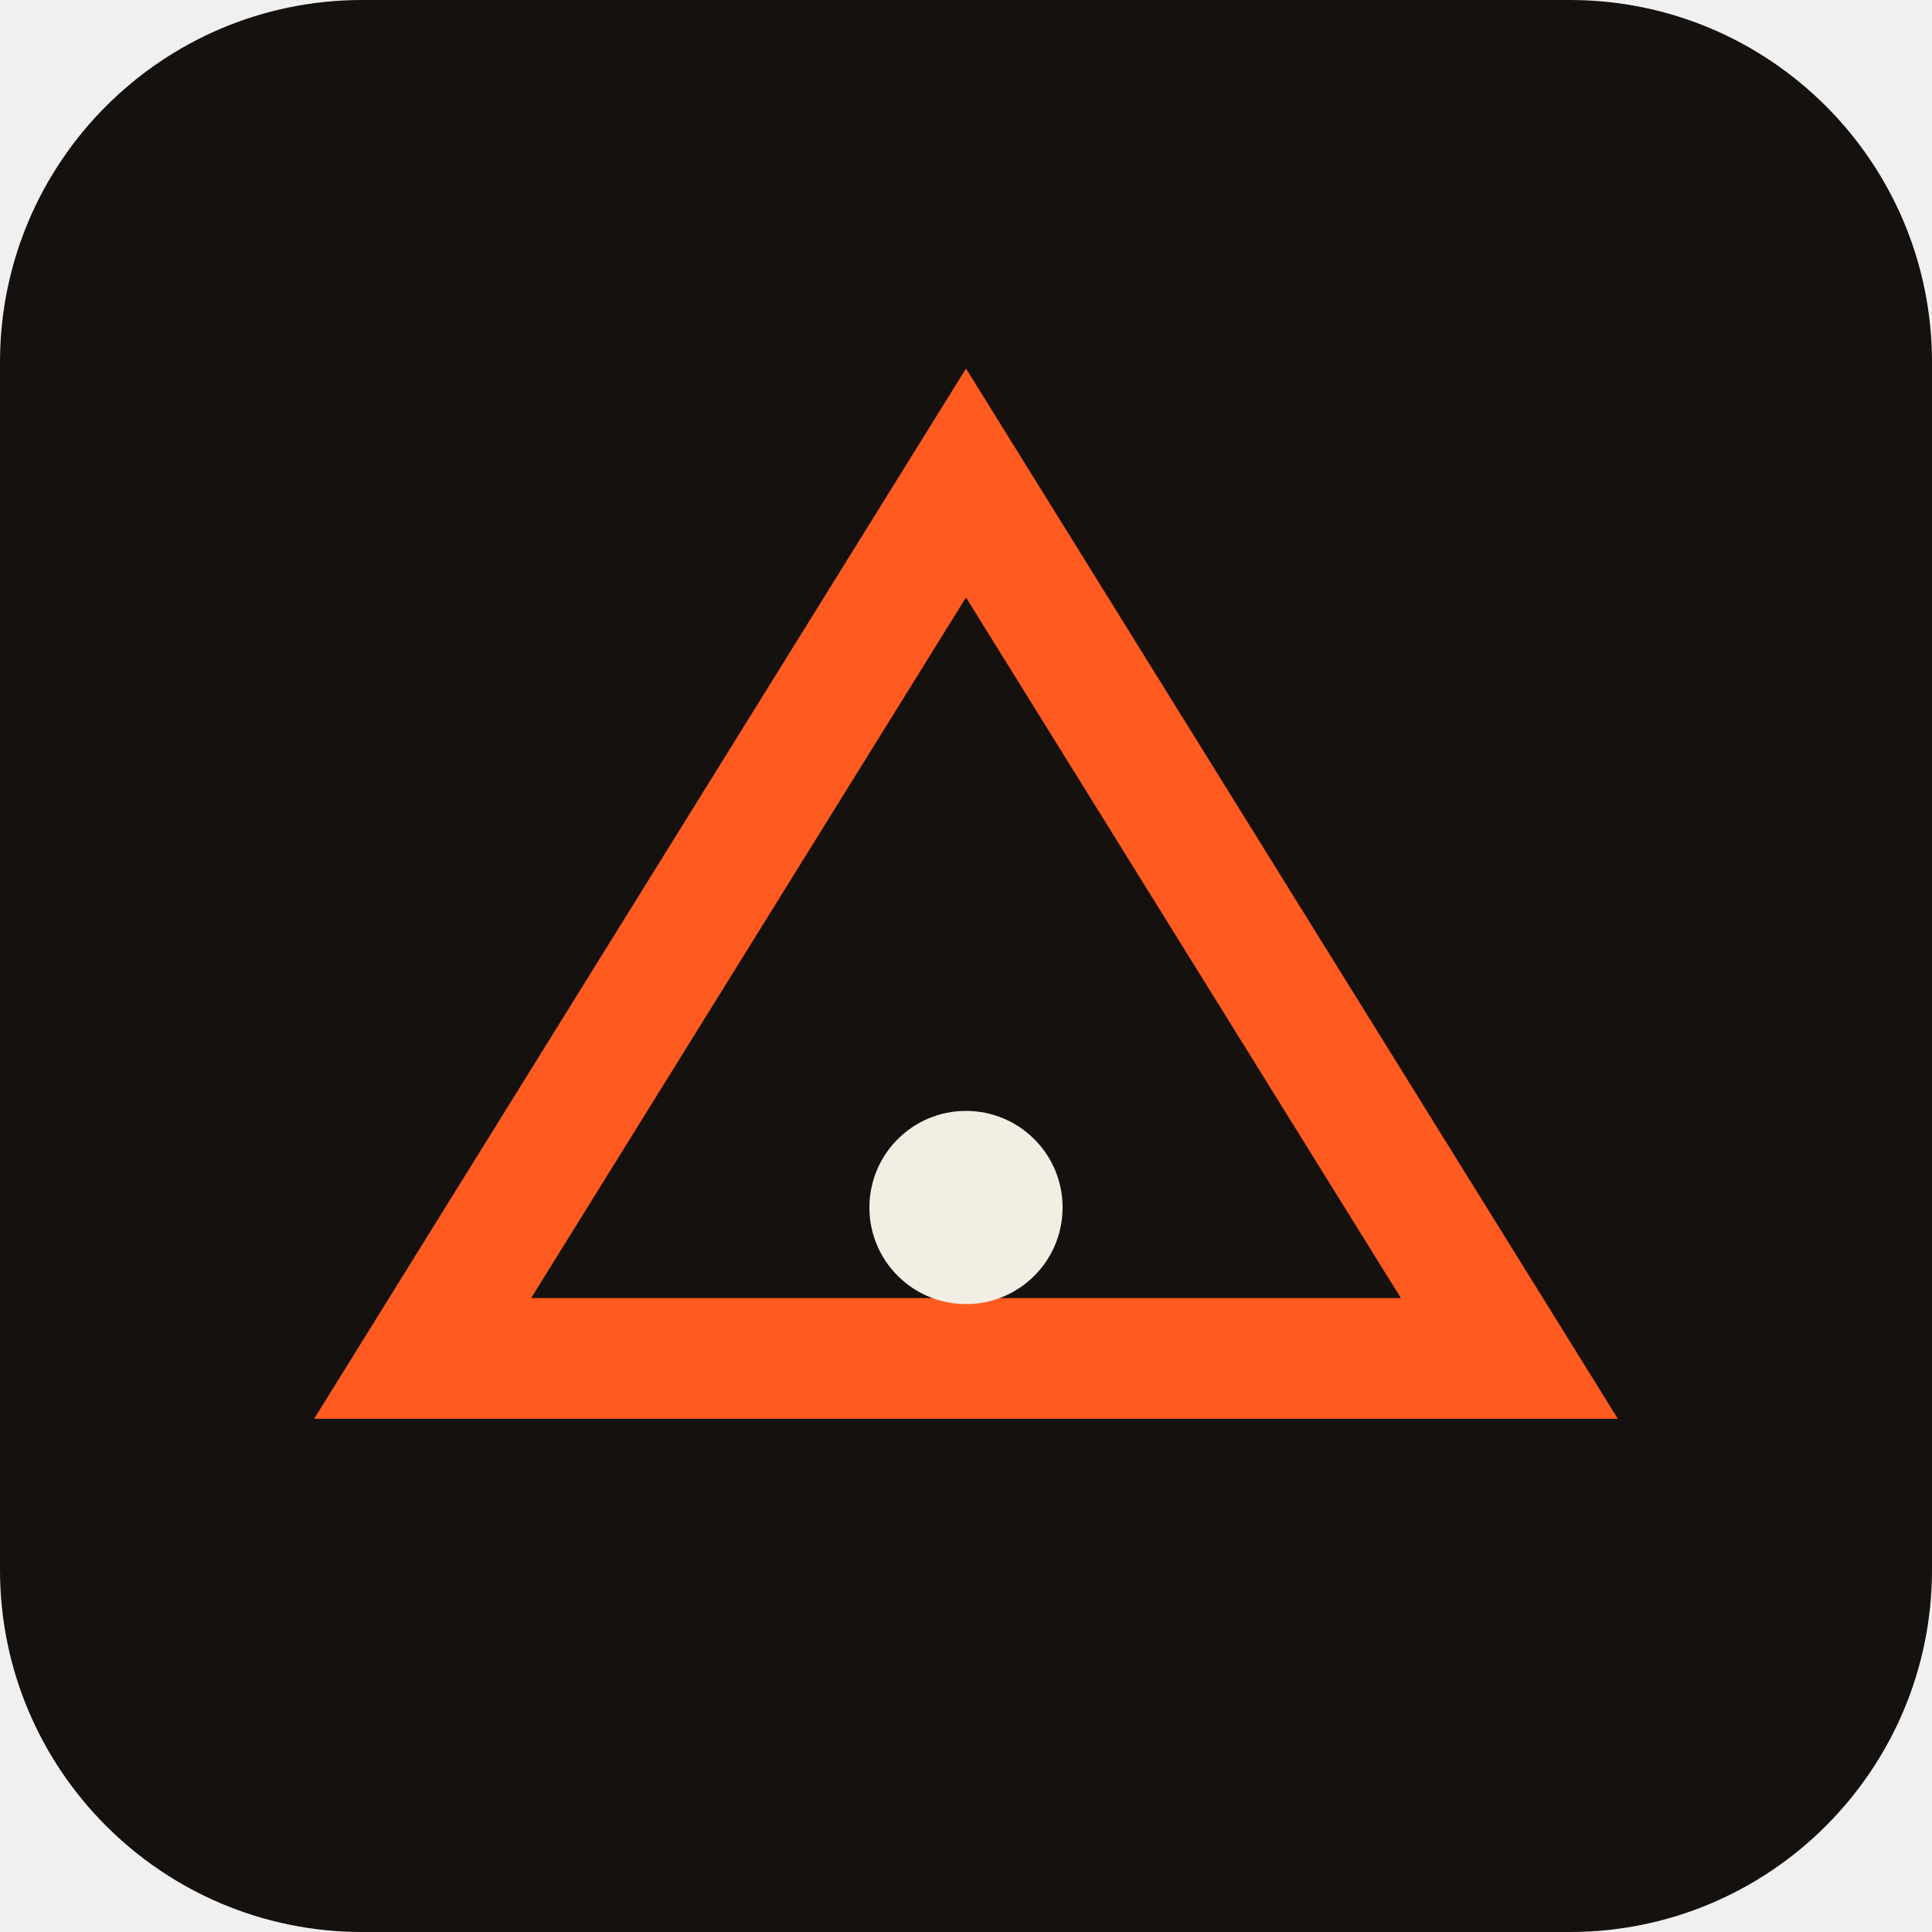
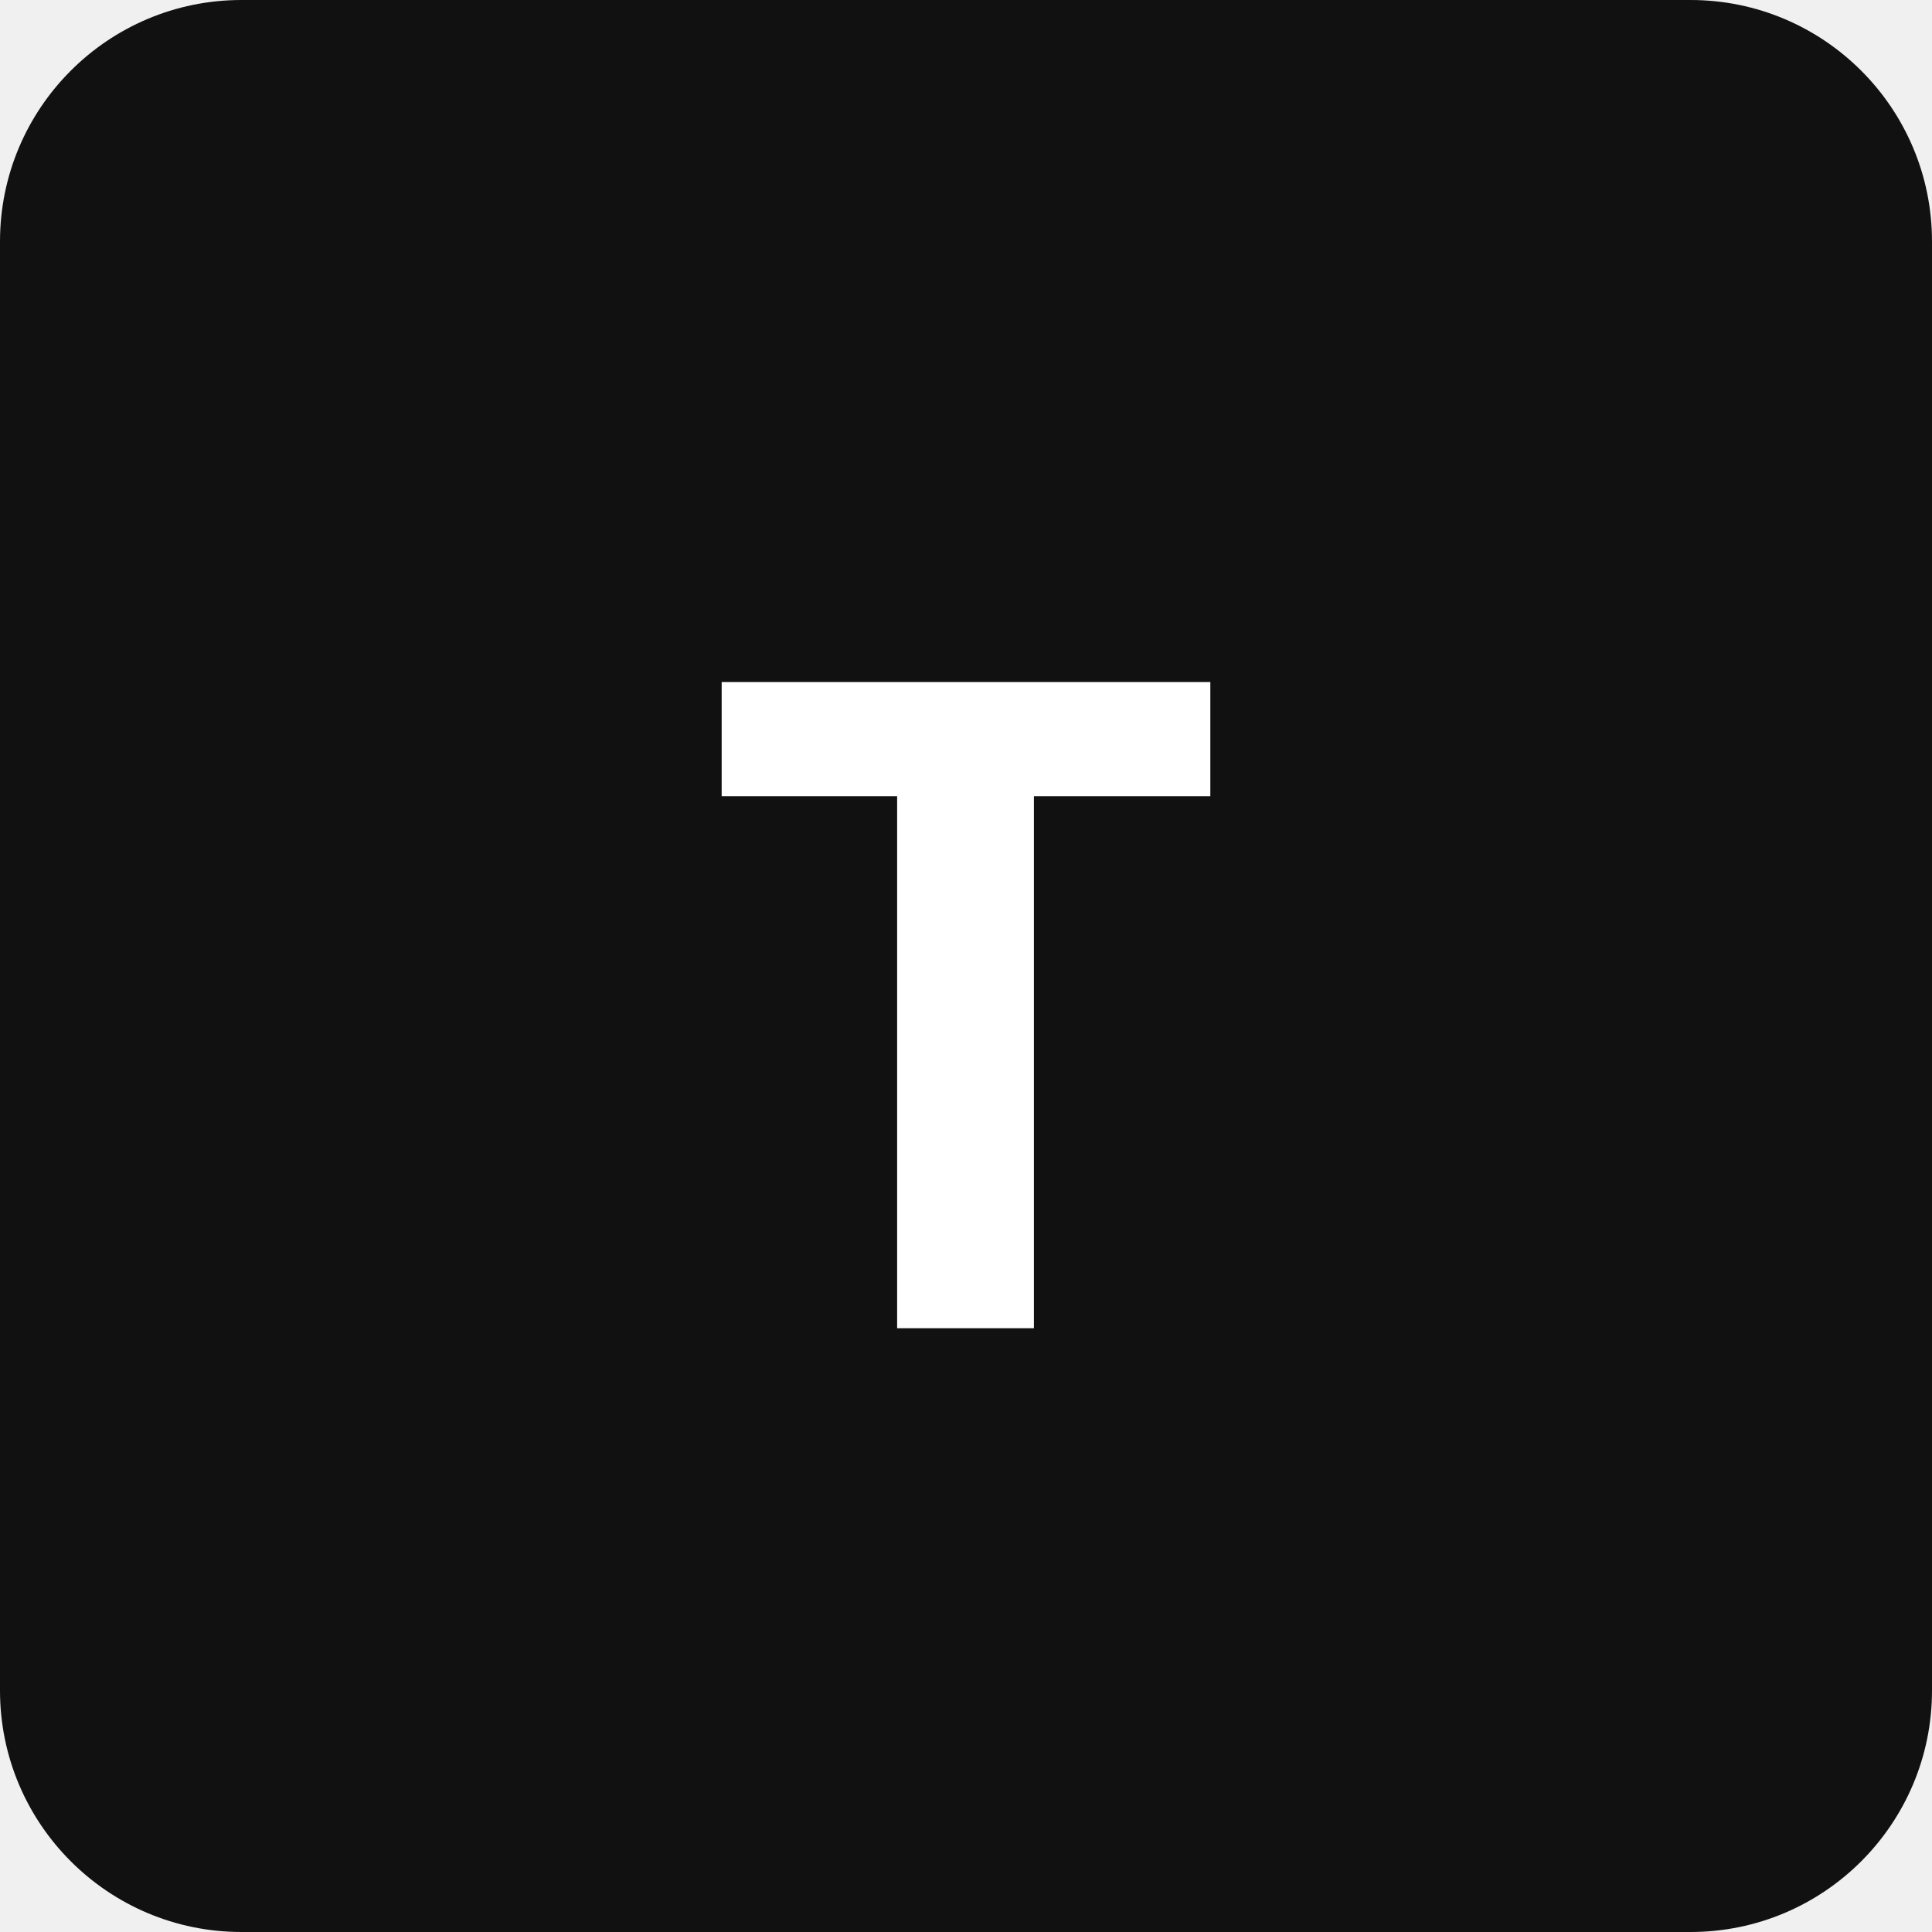
- <svg xmlns="http://www.w3.org/2000/svg" viewBox="0 0 32 32" fill="none">
-   <rect width="32" height="32" rx="6" fill="#14110e" />
-   <path d="M7 22.5 16 8l9 14.5H7Z" stroke="#ff5a1f" stroke-width="2" />
-   <circle cx="16" cy="20" r="1.6" fill="#f3eee4" />
+ <svg xmlns="http://www.w3.org/2000/svg" viewBox="0 0 32 32">
+   <rect width="32" height="32" rx="4" fill="#111" />
+   <text x="16" y="22" text-anchor="middle" font-size="15" font-family="system-ui, sans-serif" font-weight="700" fill="#fff">T</text>
</svg>
